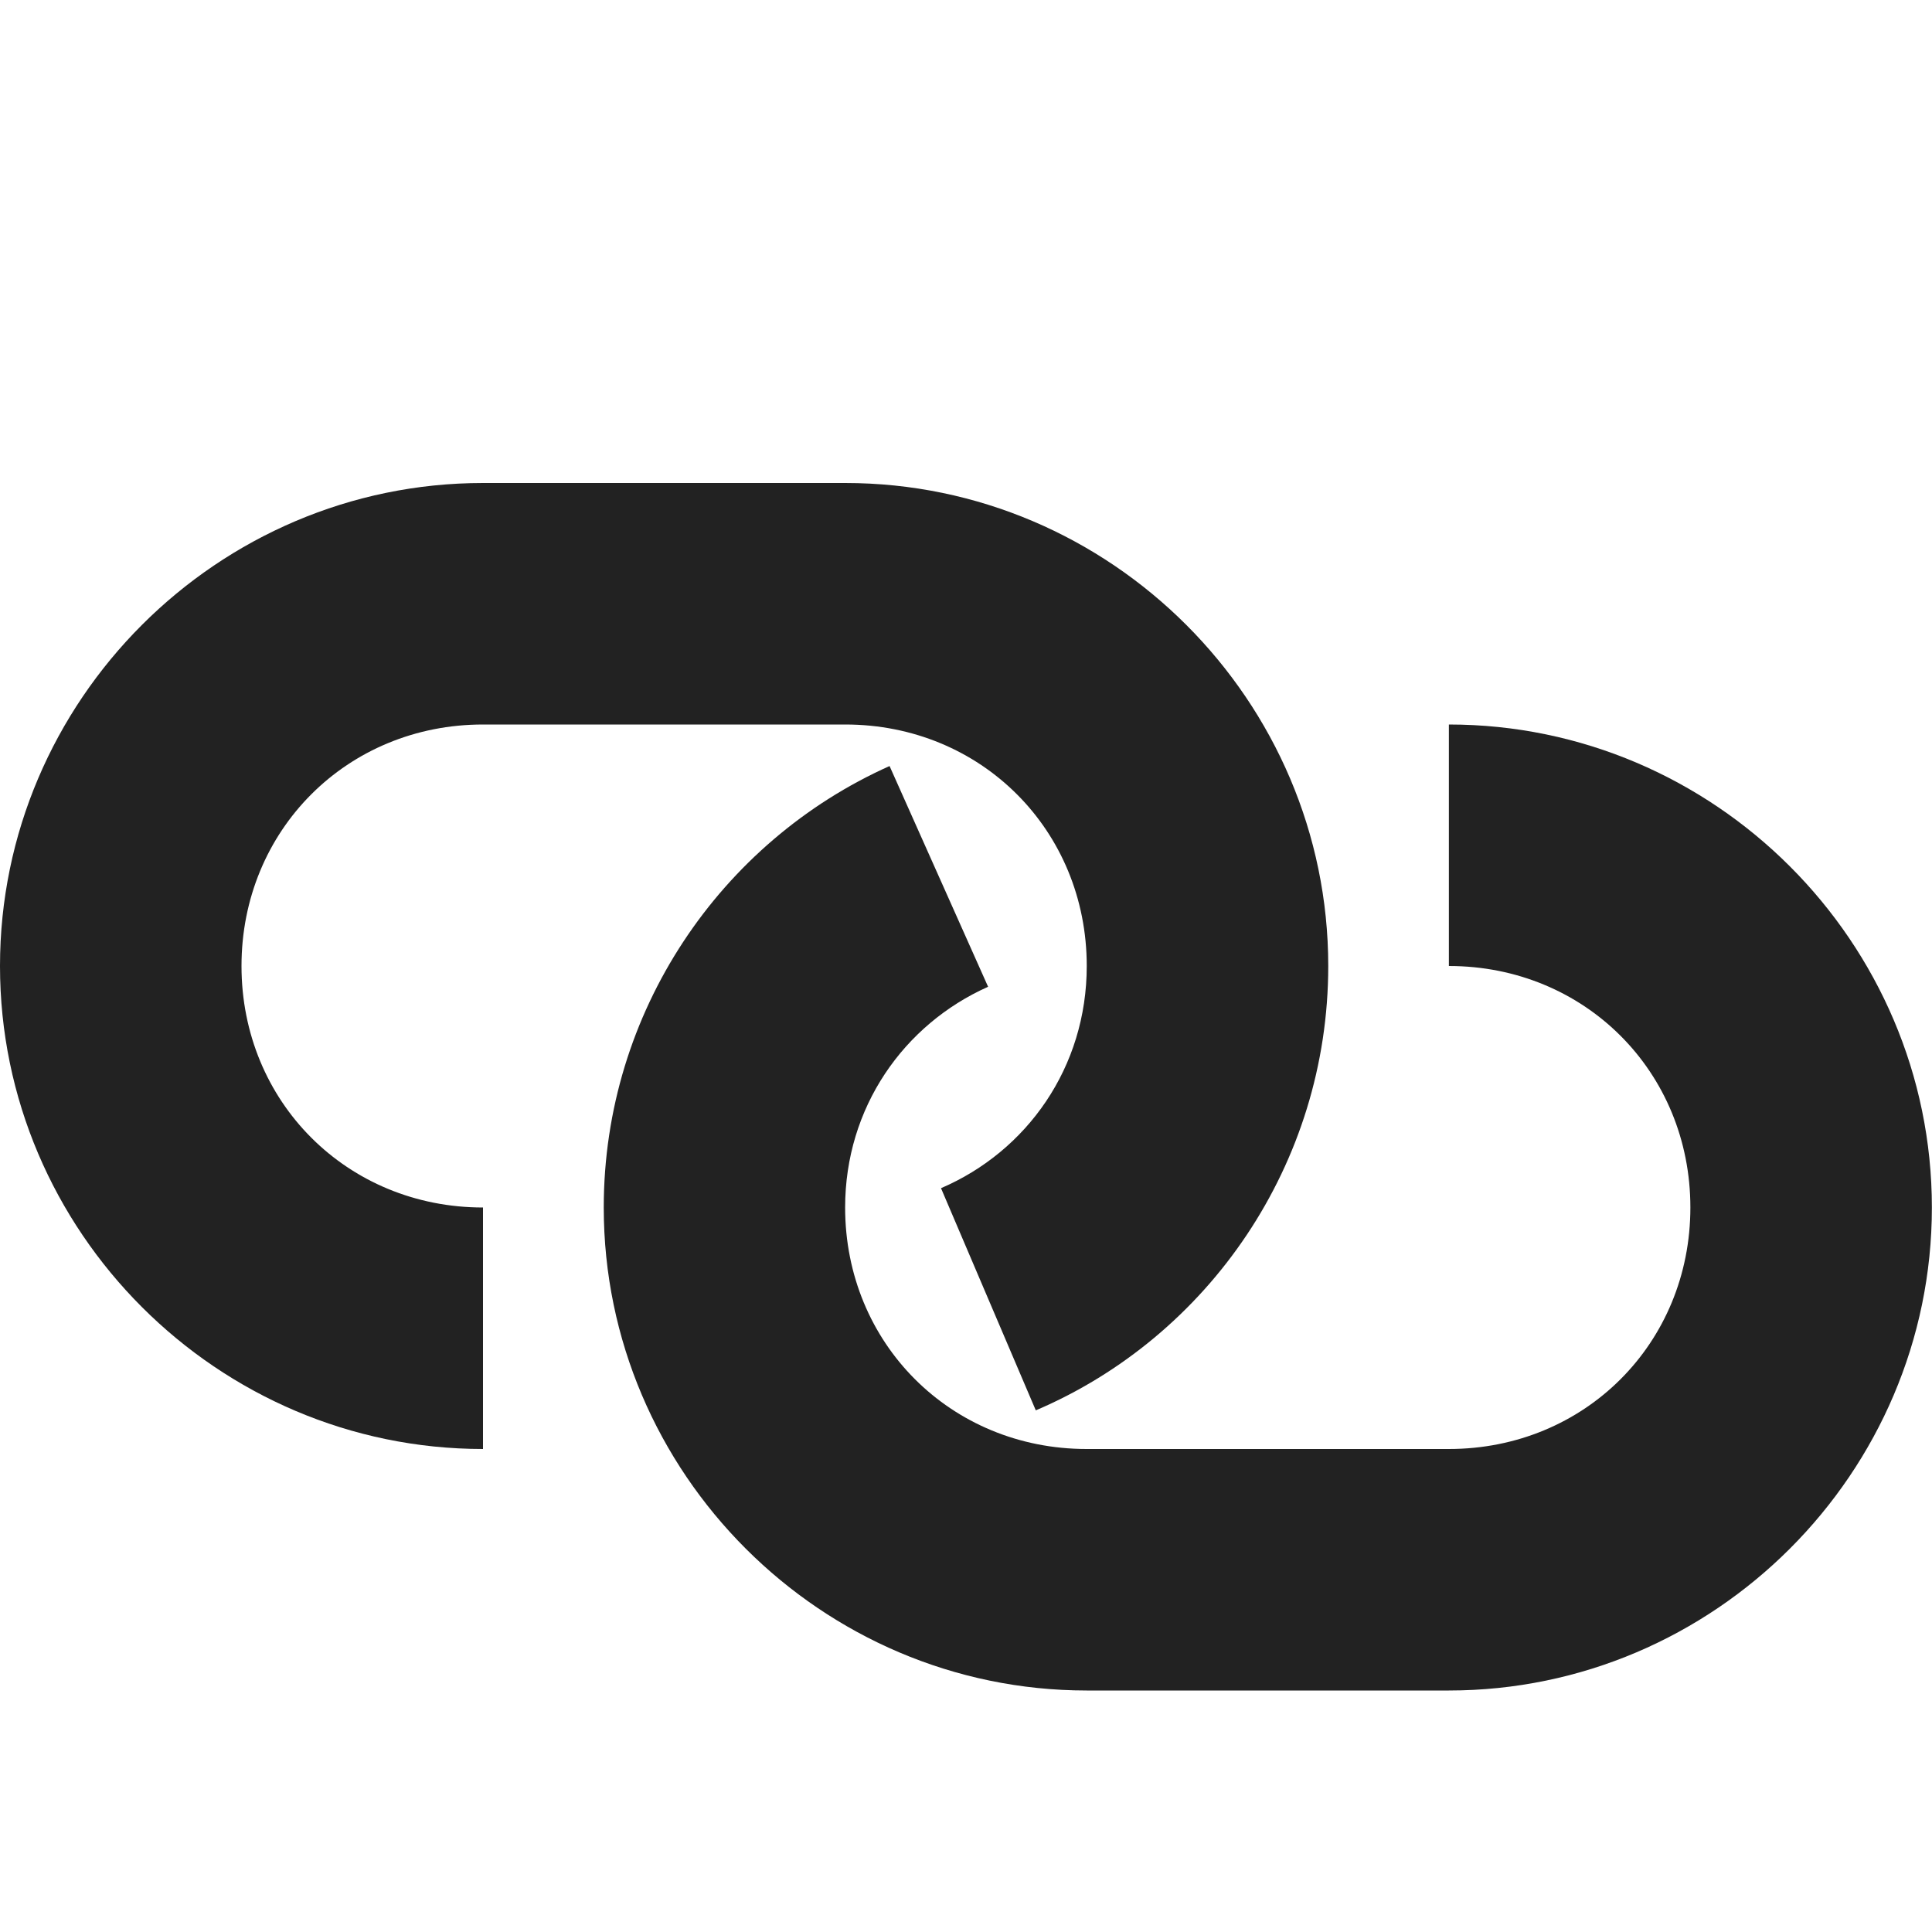
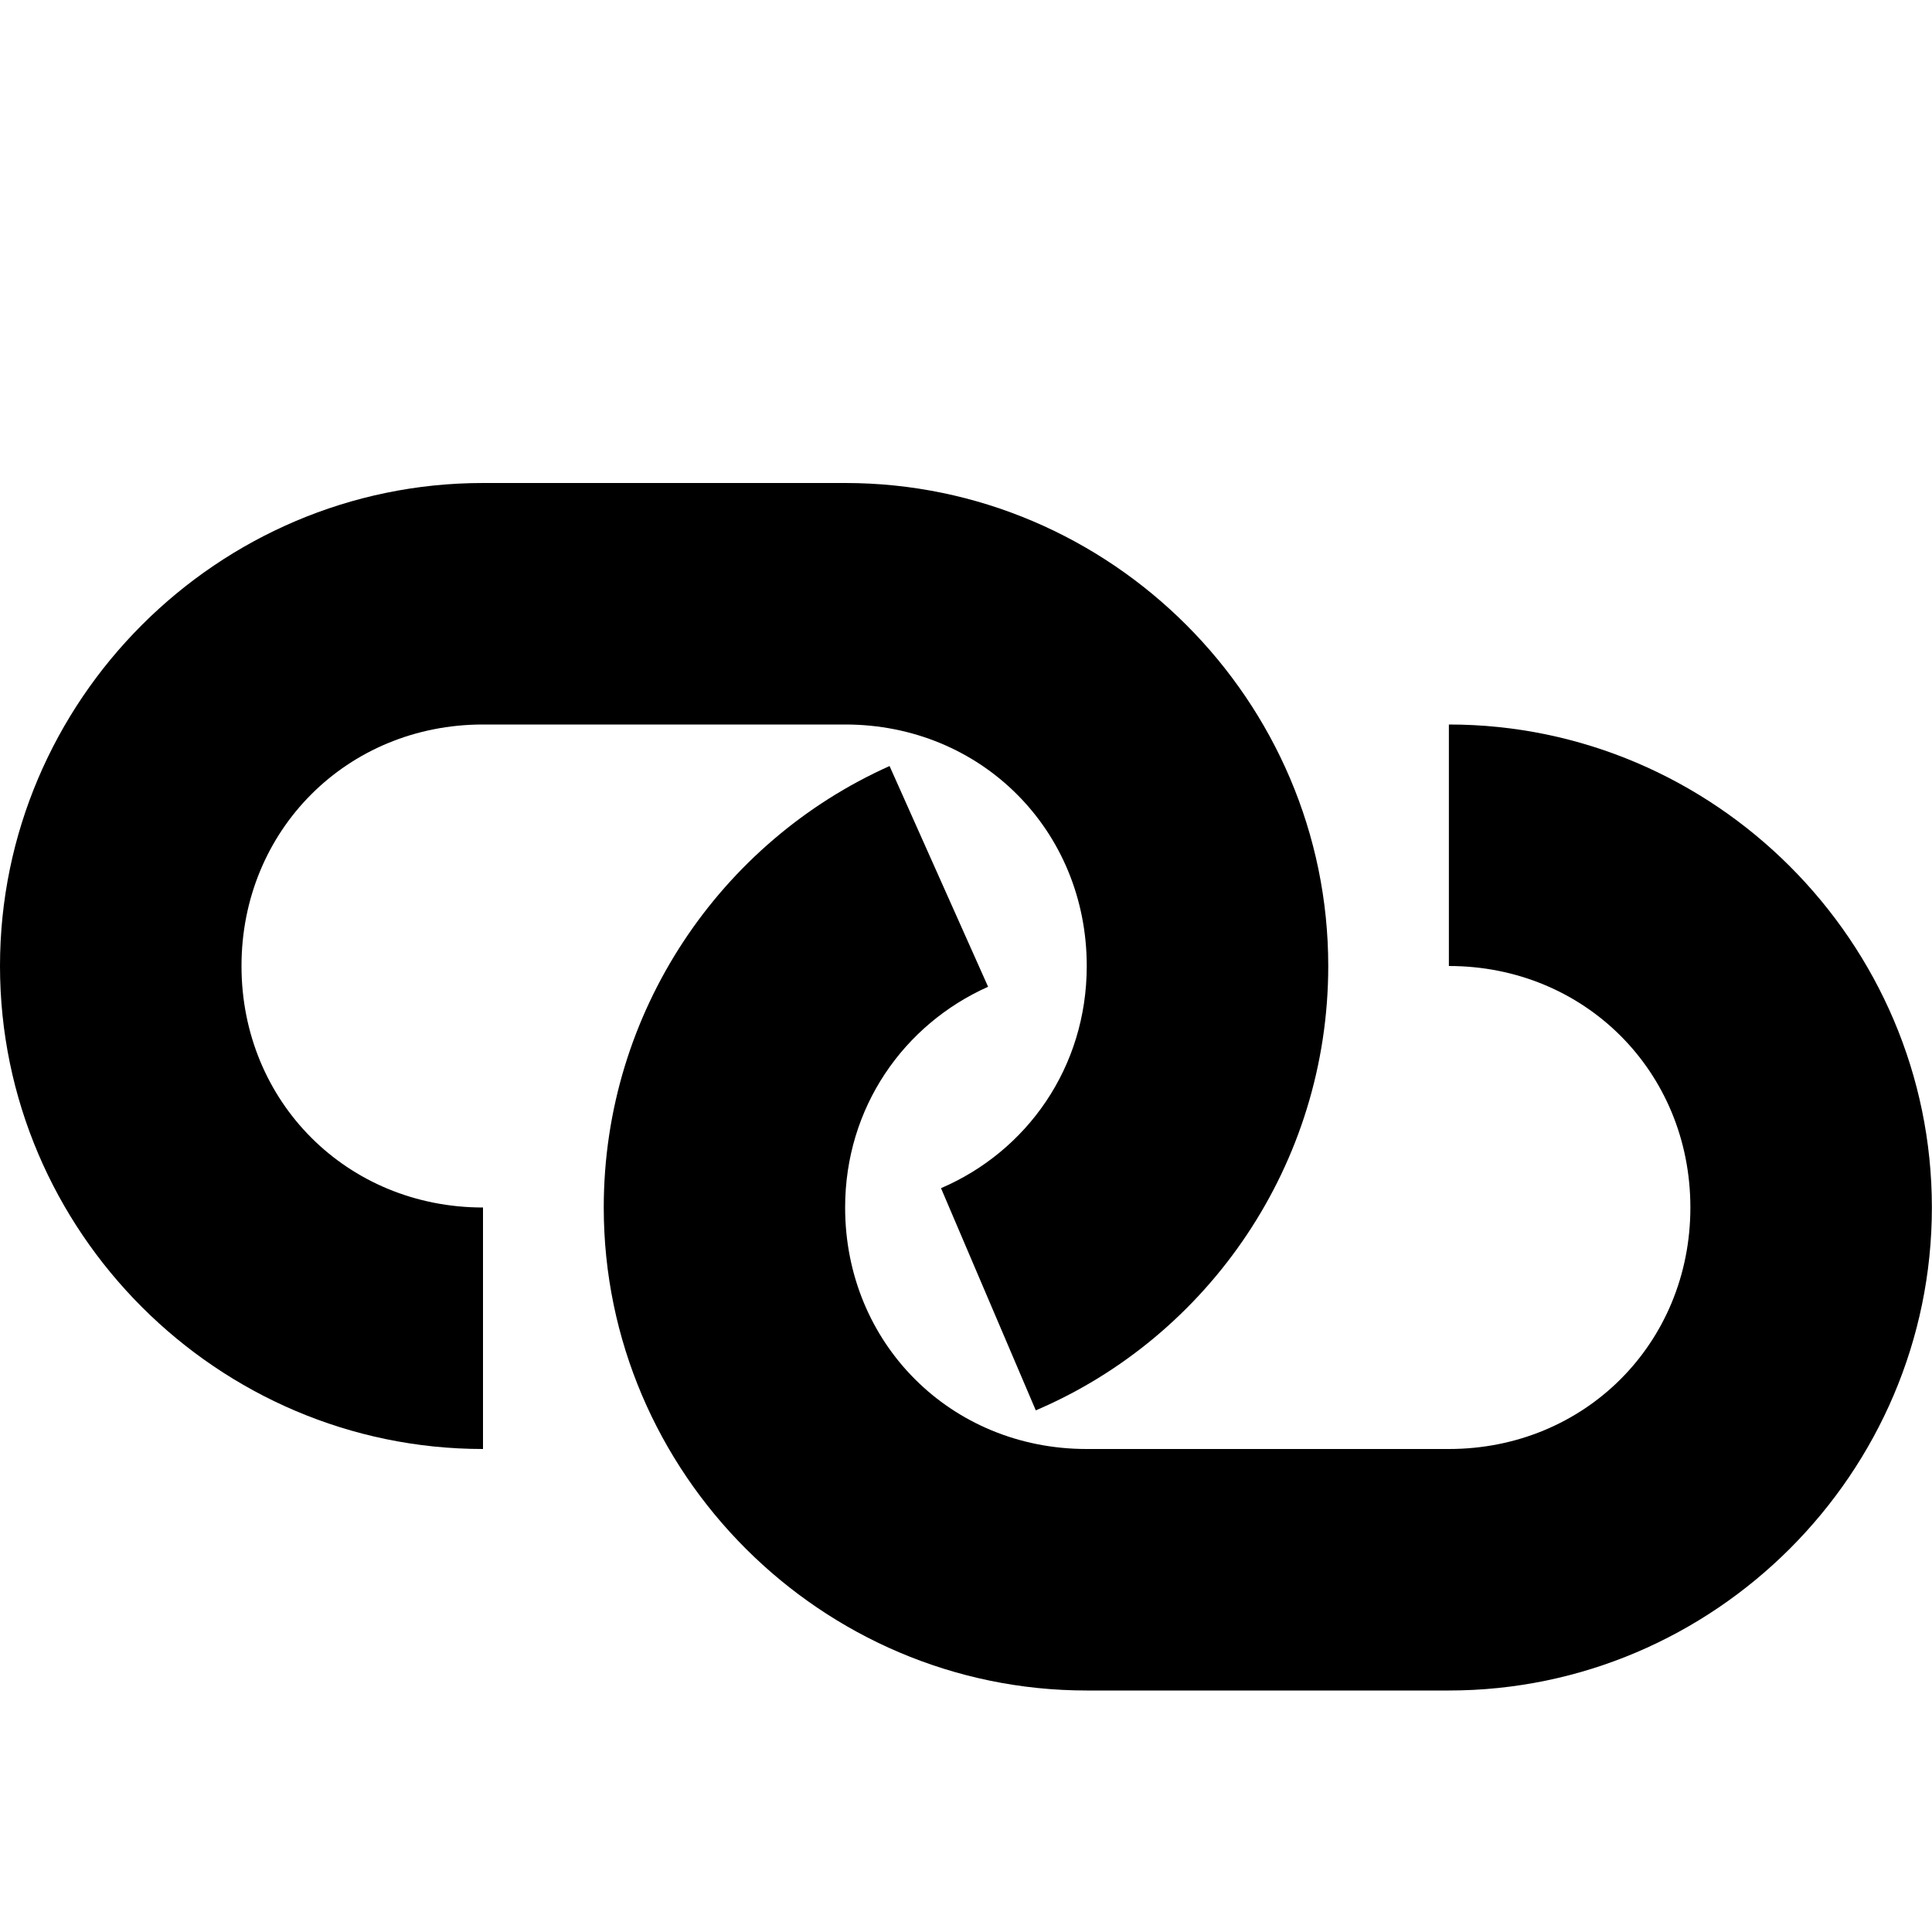
<svg xmlns="http://www.w3.org/2000/svg" height="16px" viewBox="0 0 16 16" width="16px">
-   <g fill="#222222">
+   <g fill="currentColor">
    <path d="m 4 12 c -2.199 0 -4 -1.801 -4 -4 s 1.801 -4 4 -4 h 3 c 2.199 0 4 1.801 4 4 c 0 1.641 -0.992 3.07 -2.422 3.68 l -0.785 -1.84 c 0.711 -0.305 1.207 -1 1.207 -1.84 c 0 -1.125 -0.875 -2 -2 -2 h -3 c -1.125 0 -2 0.875 -2 2 s 0.875 2 2 2 z m 0 0" />
    <path d="m 9 14 c -2.199 0 -4 -1.801 -4 -4 c 0 -1.621 0.969 -3.031 2.367 -3.656 l 0.816 1.828 c -0.699 0.312 -1.184 1 -1.184 1.828 c 0 1.125 0.875 2 2 2 h 3 c 1.125 0 2 -0.875 2 -2 s -0.875 -2 -2 -2 v -2 c 2.199 0 4 1.801 4 4 s -1.801 4 -4 4 z m 0 0" />
  </g>
</svg>
